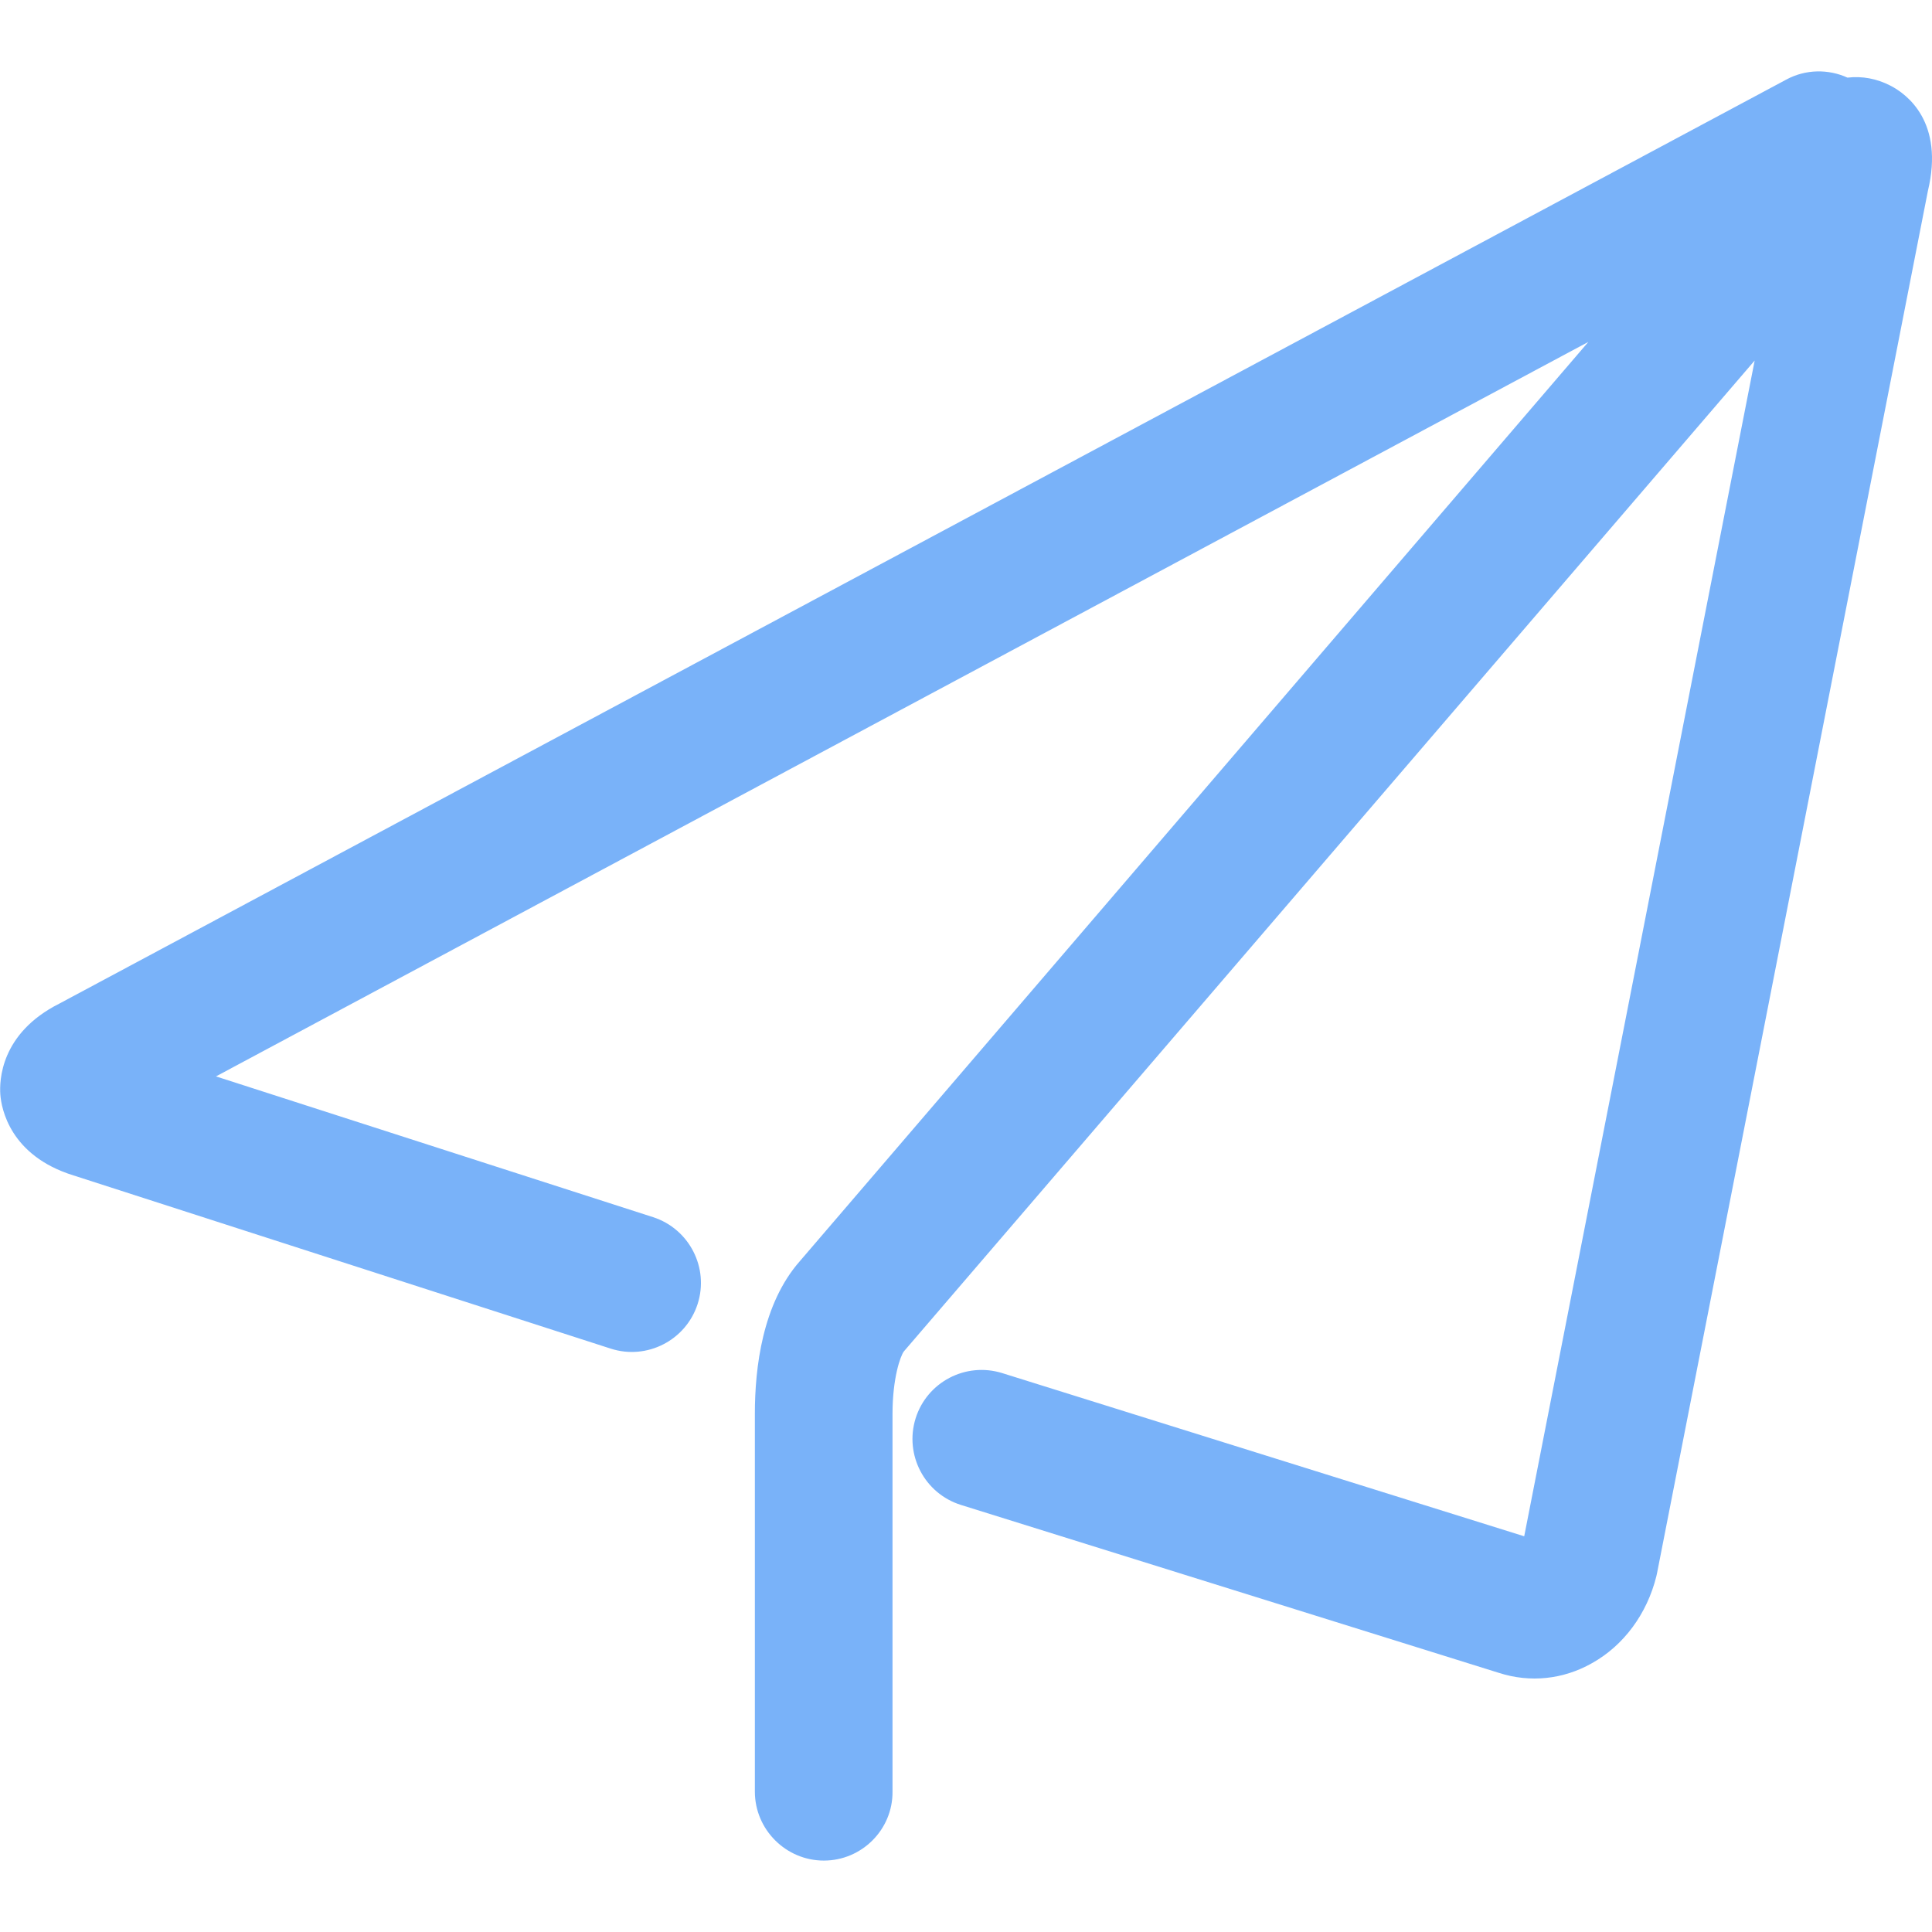
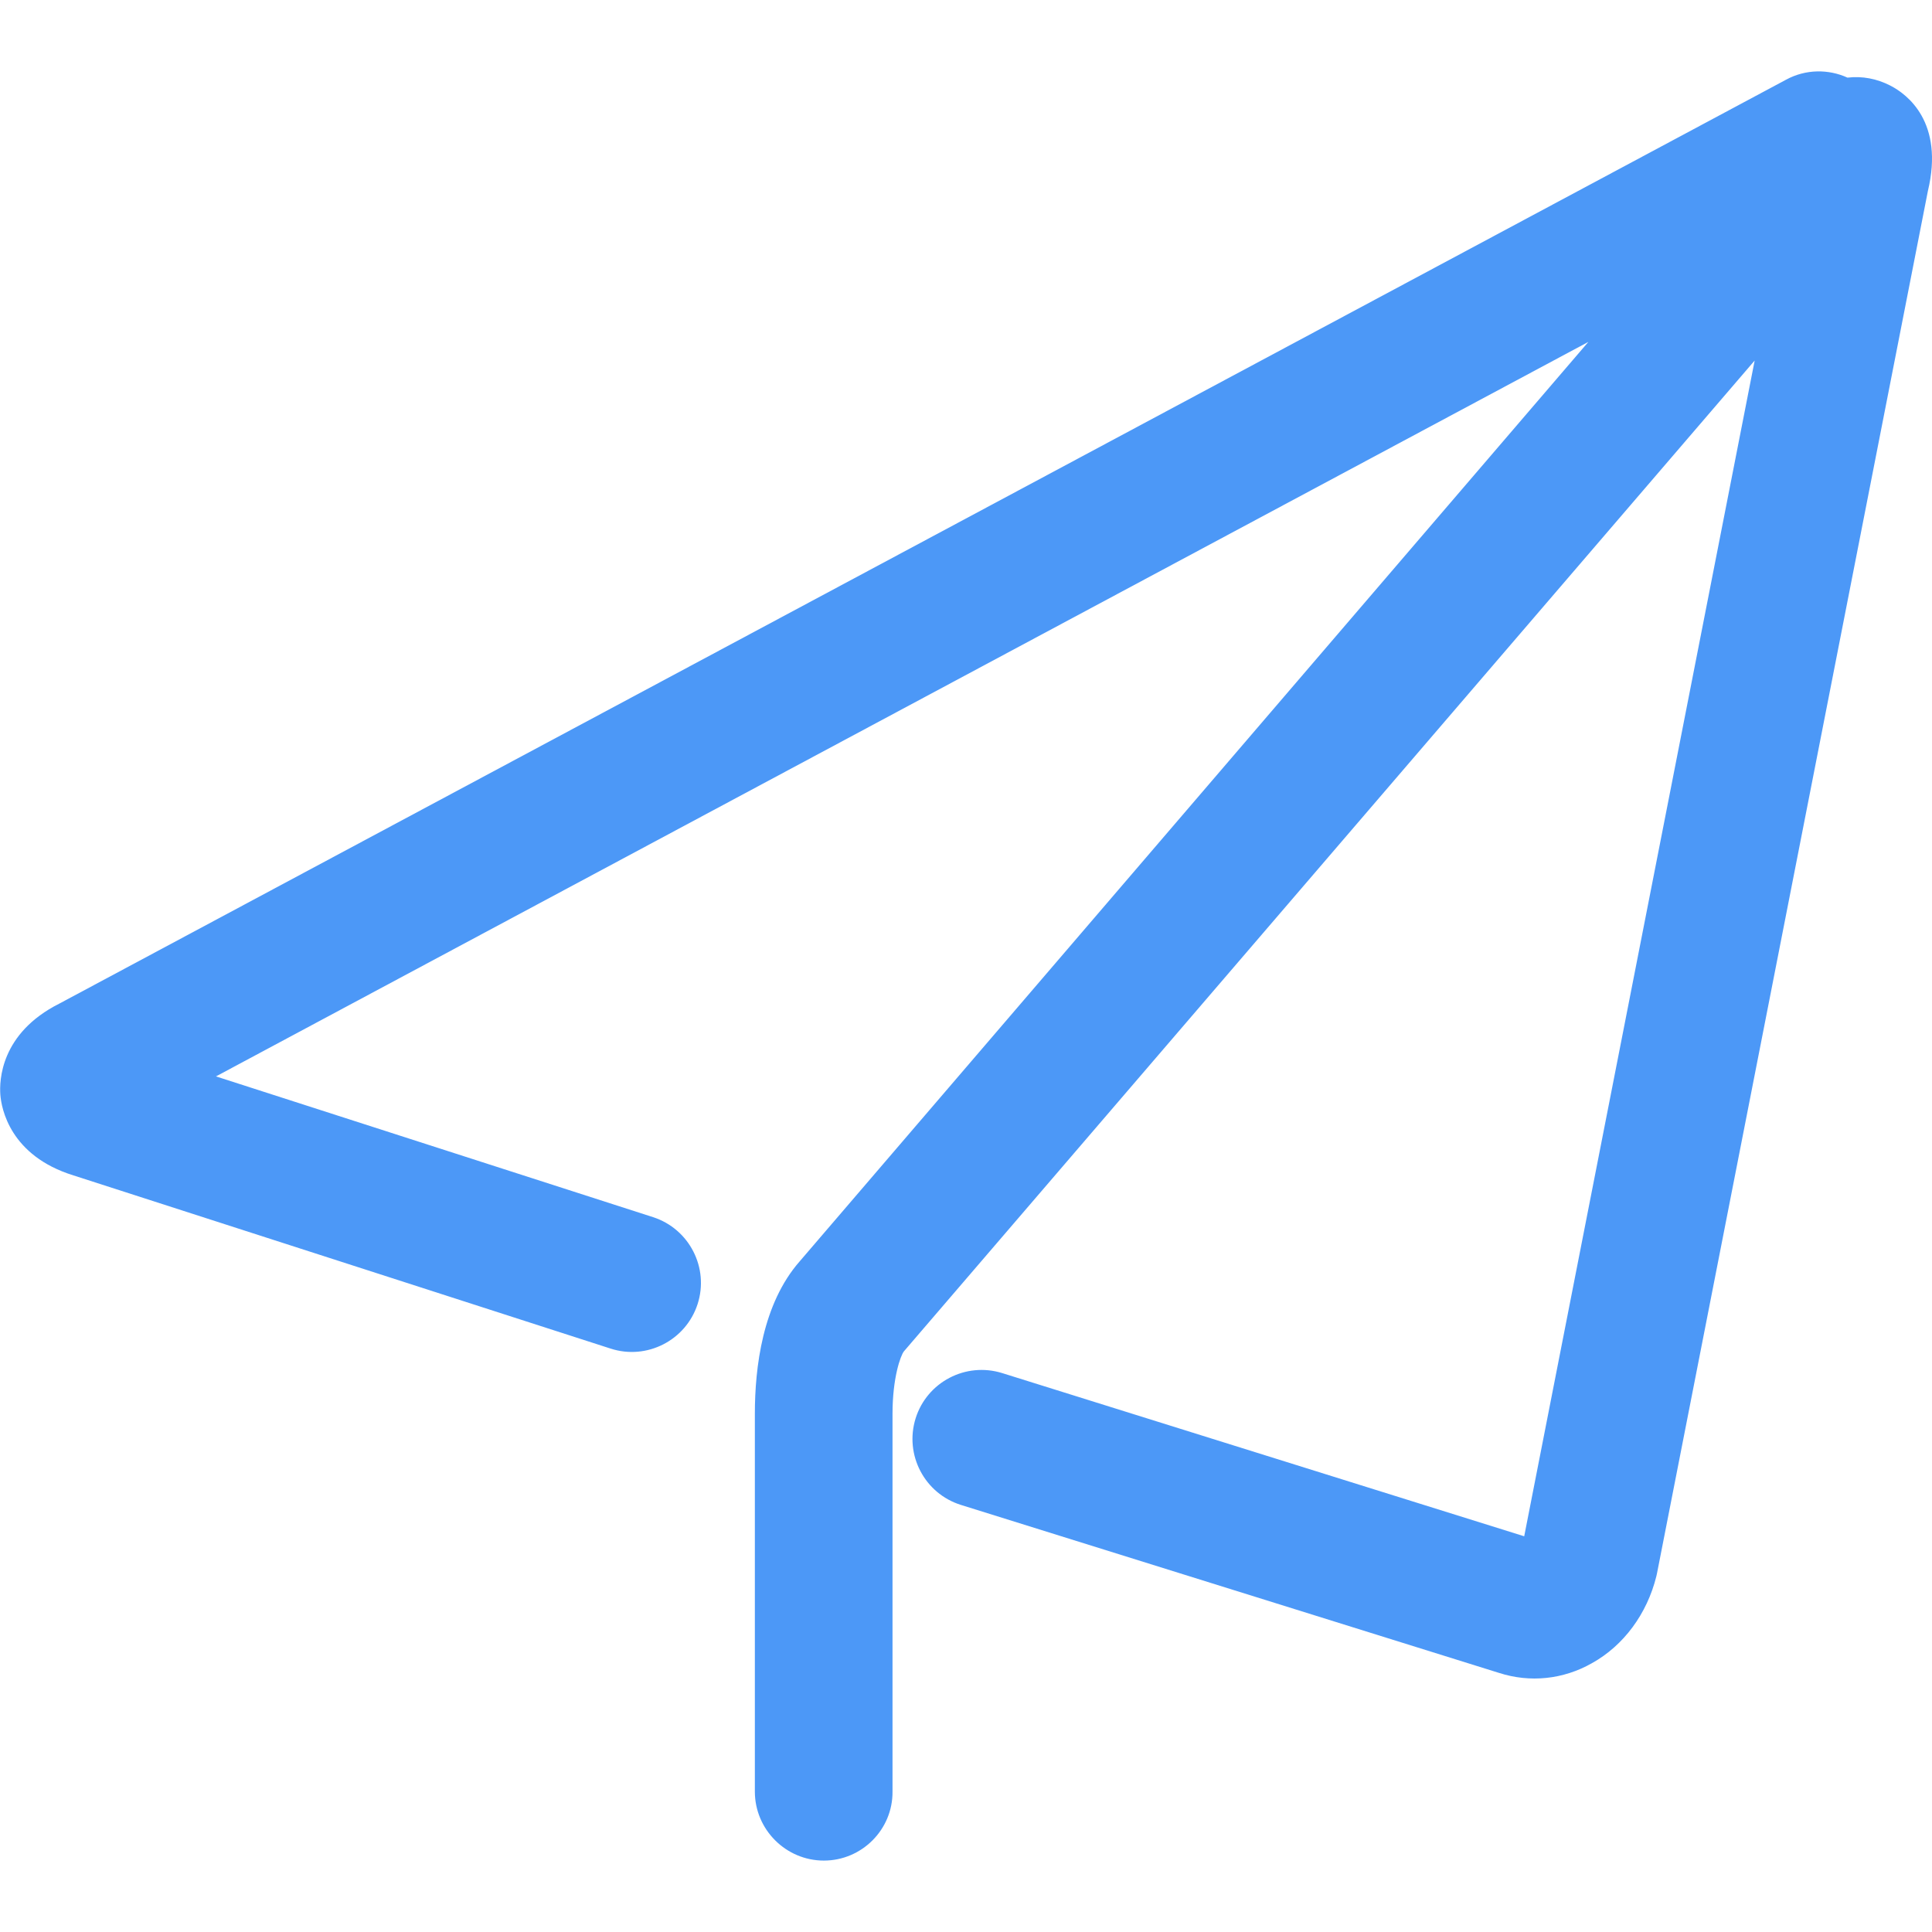
- <svg xmlns="http://www.w3.org/2000/svg" t="1558572440831" class="icon" style="" viewBox="0 0 1024 1024" version="1.1" p-id="1124" width="200" height="200">
+ <svg xmlns="http://www.w3.org/2000/svg" t="1560000861099" class="icon" style="" viewBox="0 0 1024 1024" version="1.1" p-id="1363" width="200" height="200">
  <defs>
    <style type="text/css" />
  </defs>
-   <path d="M436.663 986.149c-20.114 0-36.571-16.457-36.571-36.571V749.349c0-24.503 4.023-58.331 23.771-80.823L841.874 181.211 114.469 570.514l231.68 74.606c19.2 6.217 29.806 26.88 23.589 46.08-6.217 19.2-26.88 29.806-46.08 23.589L38.949 622.994C5.303 612.571 0.731 587.52 0.183 580.206c-0.549-7.314 0-32.549 31.269-48.274L946.651 42.24c10.423-5.669 22.491-5.669 32.549-1.097 7.863-0.914 15.543 0.549 22.674 4.206 8.96 4.571 28.709 19.383 19.931 55.954L878.263 833.829c-0.183 0.549-0.183 1.097-0.366 1.646-4.937 19.931-17.371 36.754-34.194 46.08-15.177 8.594-32.731 10.423-49.189 5.12l-285.257-89.051c-19.2-6.034-29.989-26.514-23.954-45.897 6.034-19.2 26.514-29.989 45.897-23.954l276.663 86.491 122.149-623.177L479.086 716.251c-1.829 2.377-6.034 14.08-6.034 33.097v200.229c0.183 20.114-16.274 36.571-36.389 36.571z" p-id="1125" fill="#79B2F9" />
+   <path d="M436.663 986.149c-20.114 0-36.572-16.458-36.572-36.572V749.35c0-24.503 4.023-58.332 23.772-80.823L841.874 181.21 114.47 570.514l231.68 74.606c19.2 6.217 29.805 26.88 23.588 46.08-6.217 19.2-26.88 29.806-46.08 23.589L38.95 622.994C5.303 612.571 0.73 587.52 0.183 580.206c-0.549-7.315 0-32.549 31.268-48.275l915.2-489.691c10.423-5.669 22.492-5.669 32.549-1.097 7.863-0.914 15.543 0.548 22.674 4.206 8.96 4.571 28.709 19.382 19.932 55.954L878.263 833.829c-0.183 0.548-0.183 1.097-0.366 1.645-4.937 19.932-17.371 36.755-34.194 46.08-15.177 8.595-32.732 10.423-49.189 5.12l-285.257-89.051c-19.2-6.034-29.988-26.514-23.954-45.897 6.034-19.2 26.514-29.989 45.897-23.955l276.663 86.492L930.01 191.086 479.086 716.25c-1.829 2.378-6.035 14.08-6.035 33.098v200.228c0.183 20.114-16.274 36.572-36.388 36.572z" fill="#4C98F7" p-id="1364" />
</svg>
